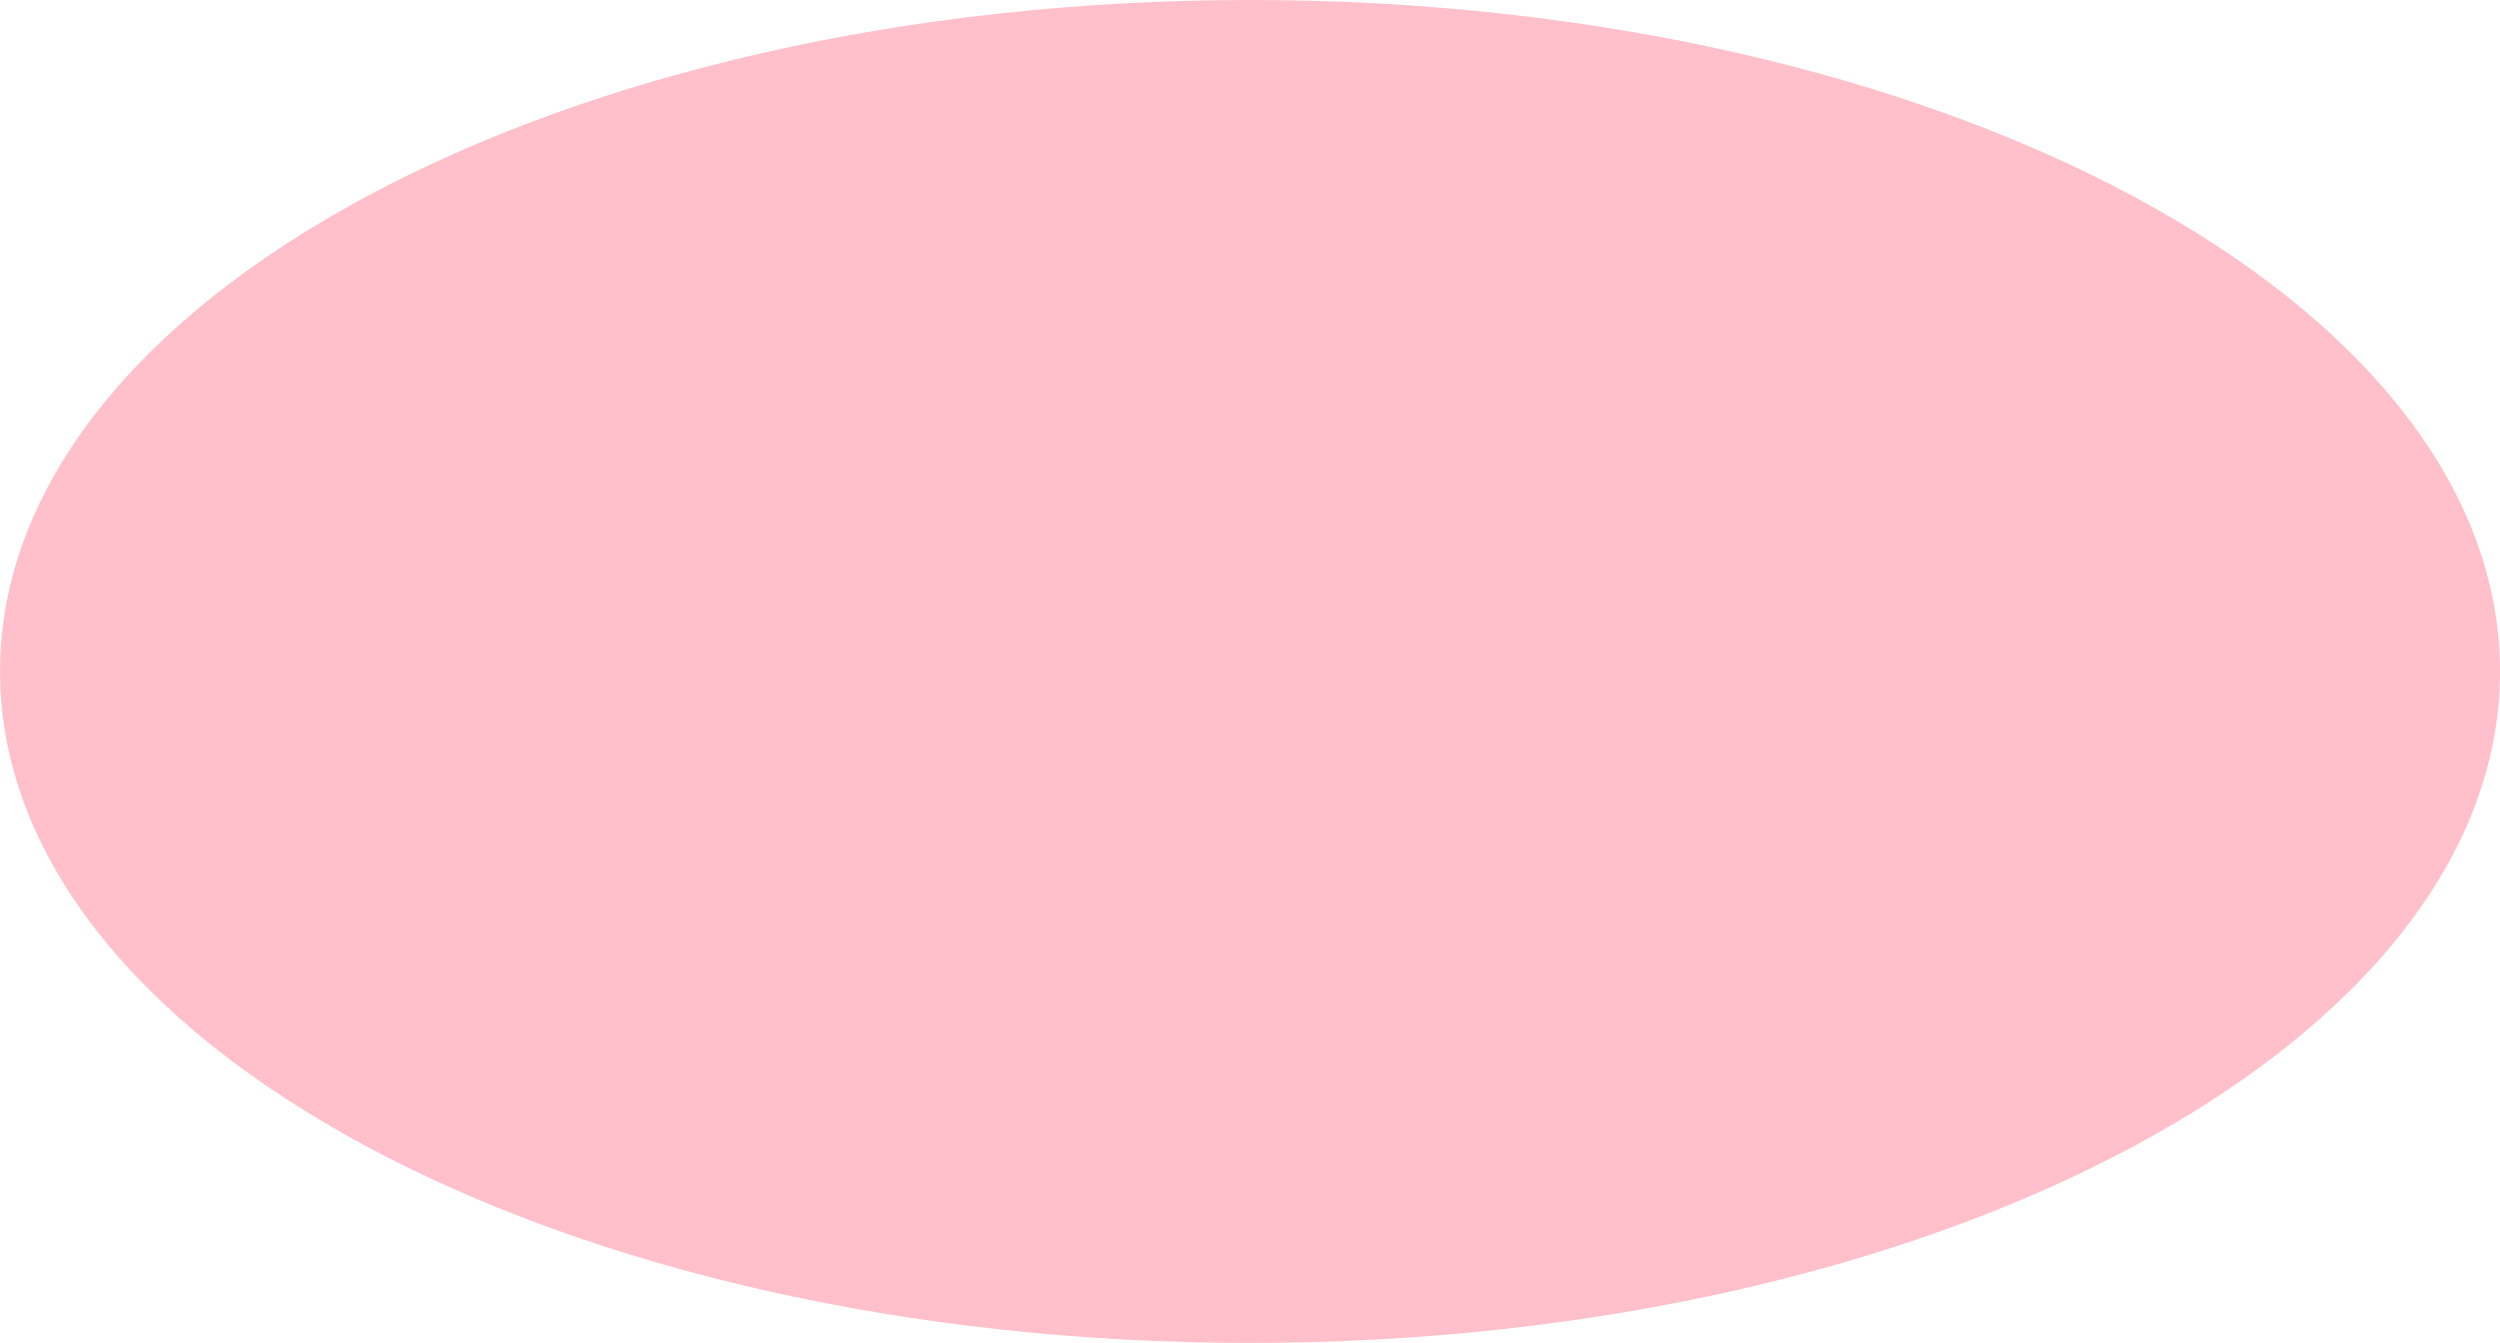
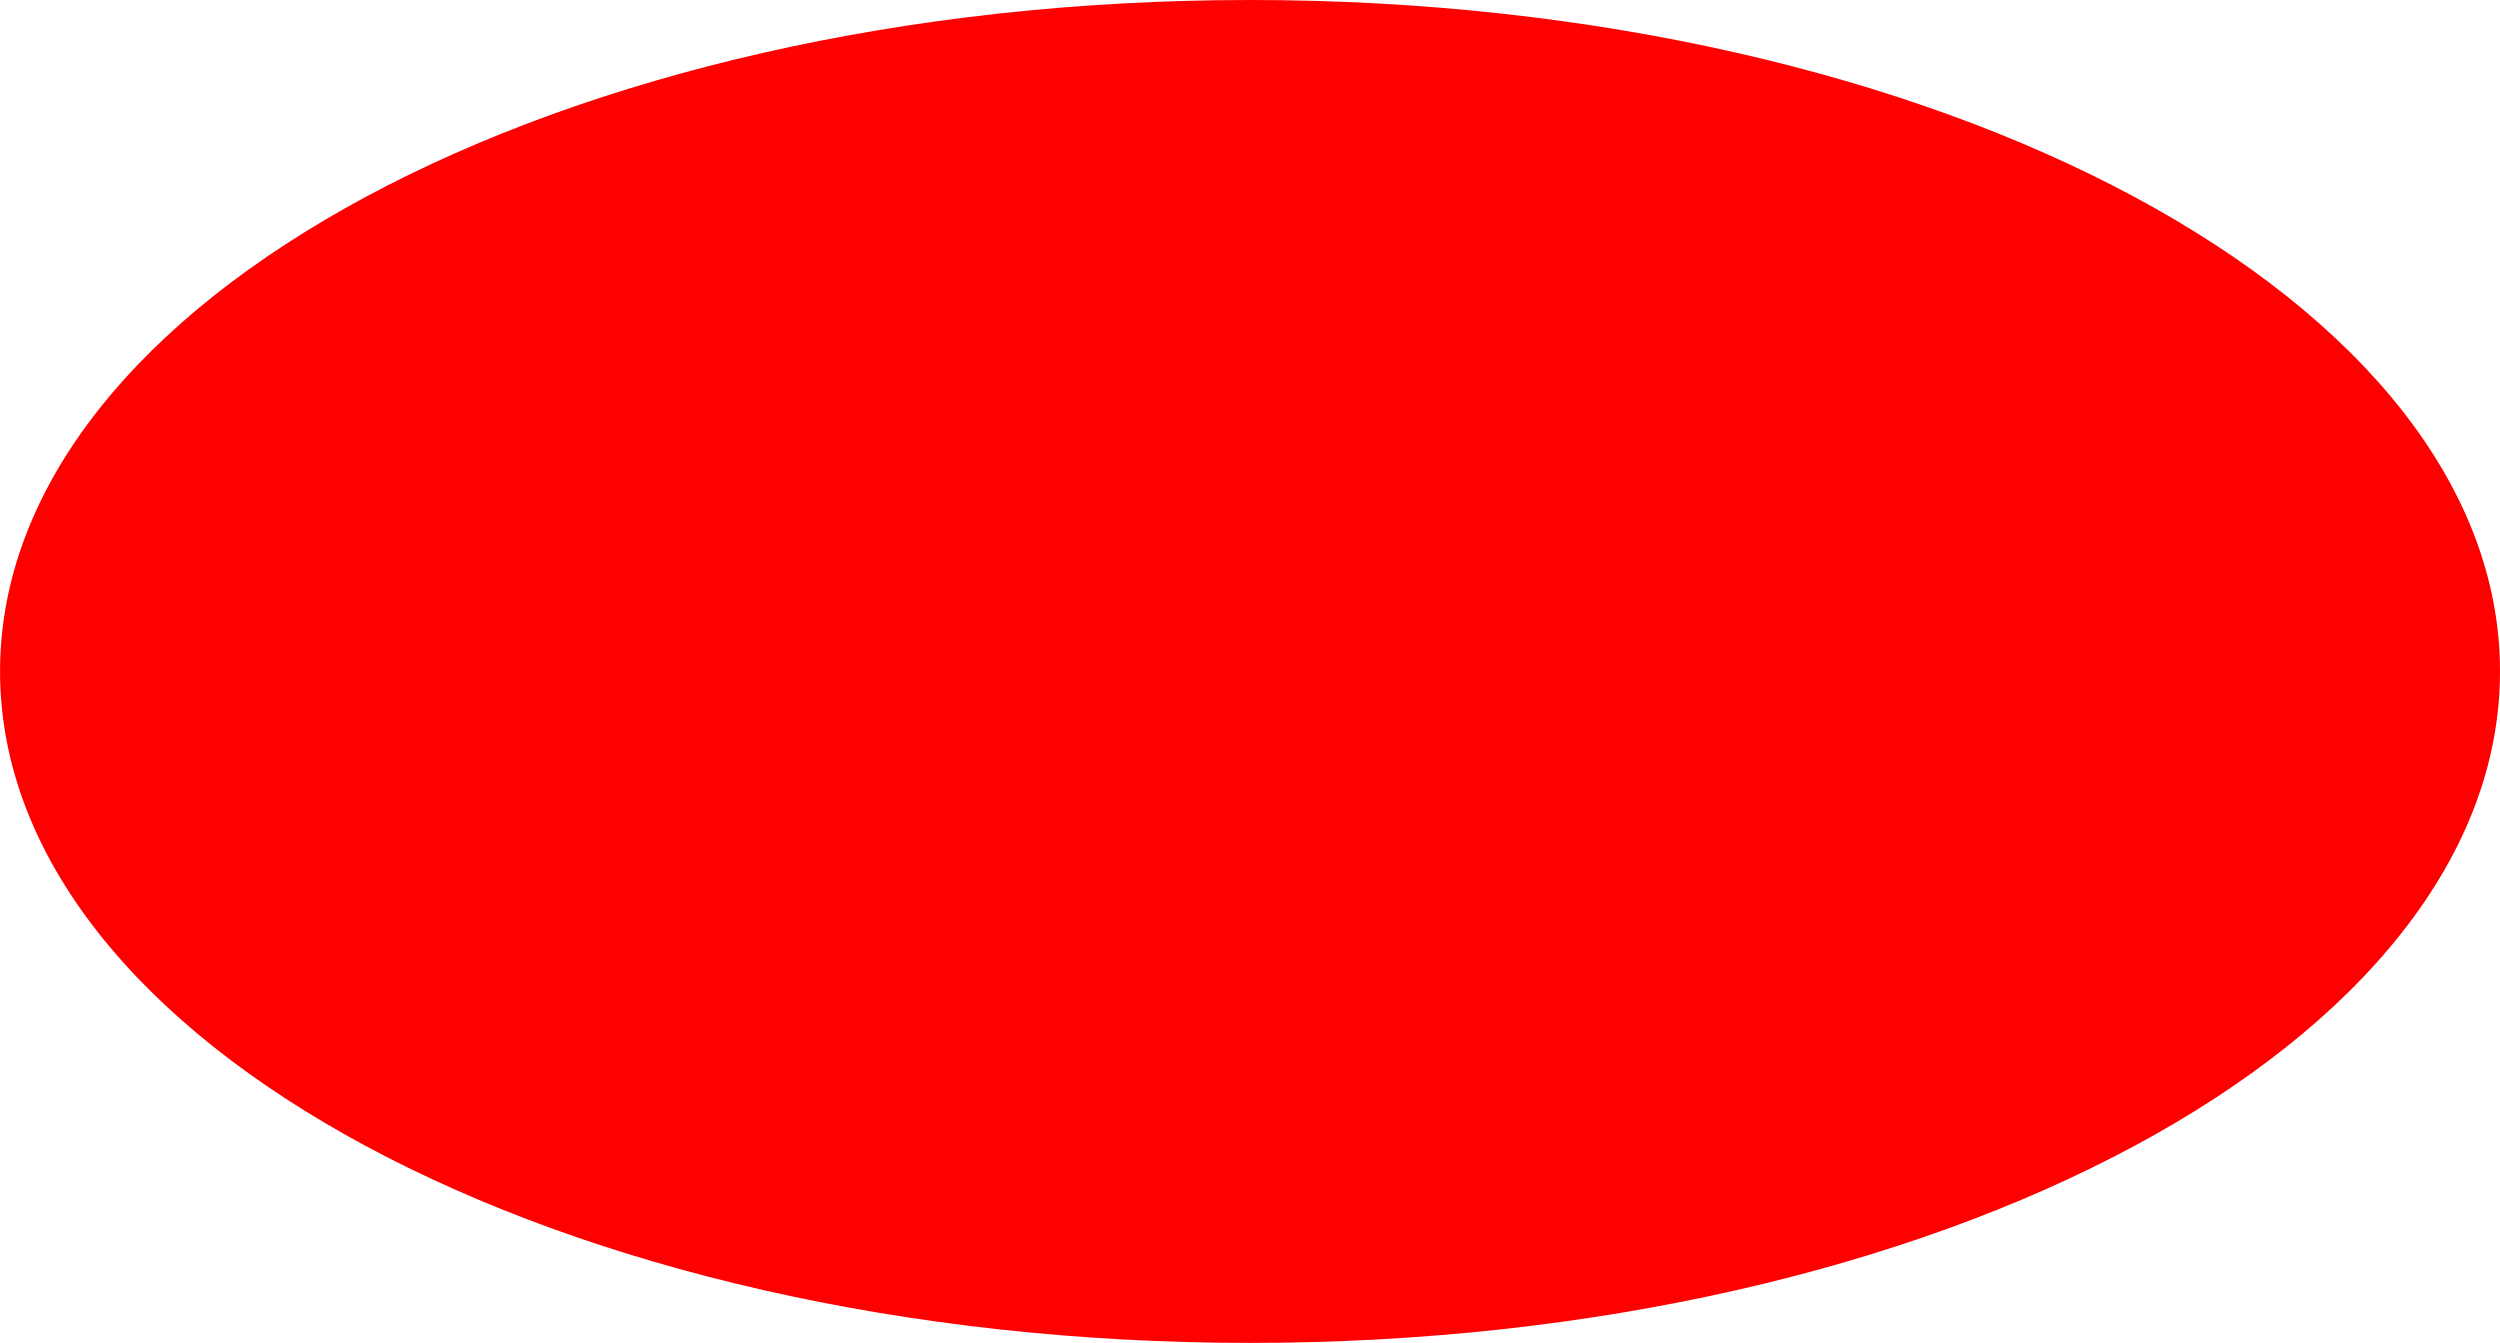
<svg xmlns="http://www.w3.org/2000/svg" width="178.164" height="95.702" viewBox="0 0 178.164 95.702">
-   <path id="Path_3294" data-name="Path 3294" d="M111.46,444.833c0,26.425-39.883,47.855-89.08,47.855S-66.7,471.258-66.7,444.833s39.883-47.848,89.084-47.848S111.46,418.407,111.46,444.833Z" transform="translate(66.704 -396.985)" fill="pink" />
+   <path id="Path_3294" data-name="Path 3294" d="M111.46,444.833c0,26.425-39.883,47.855-89.08,47.855S-66.7,471.258-66.7,444.833s39.883-47.848,89.084-47.848S111.46,418.407,111.46,444.833Z" transform="translate(66.704 -396.985)" fill="red" />
</svg>
